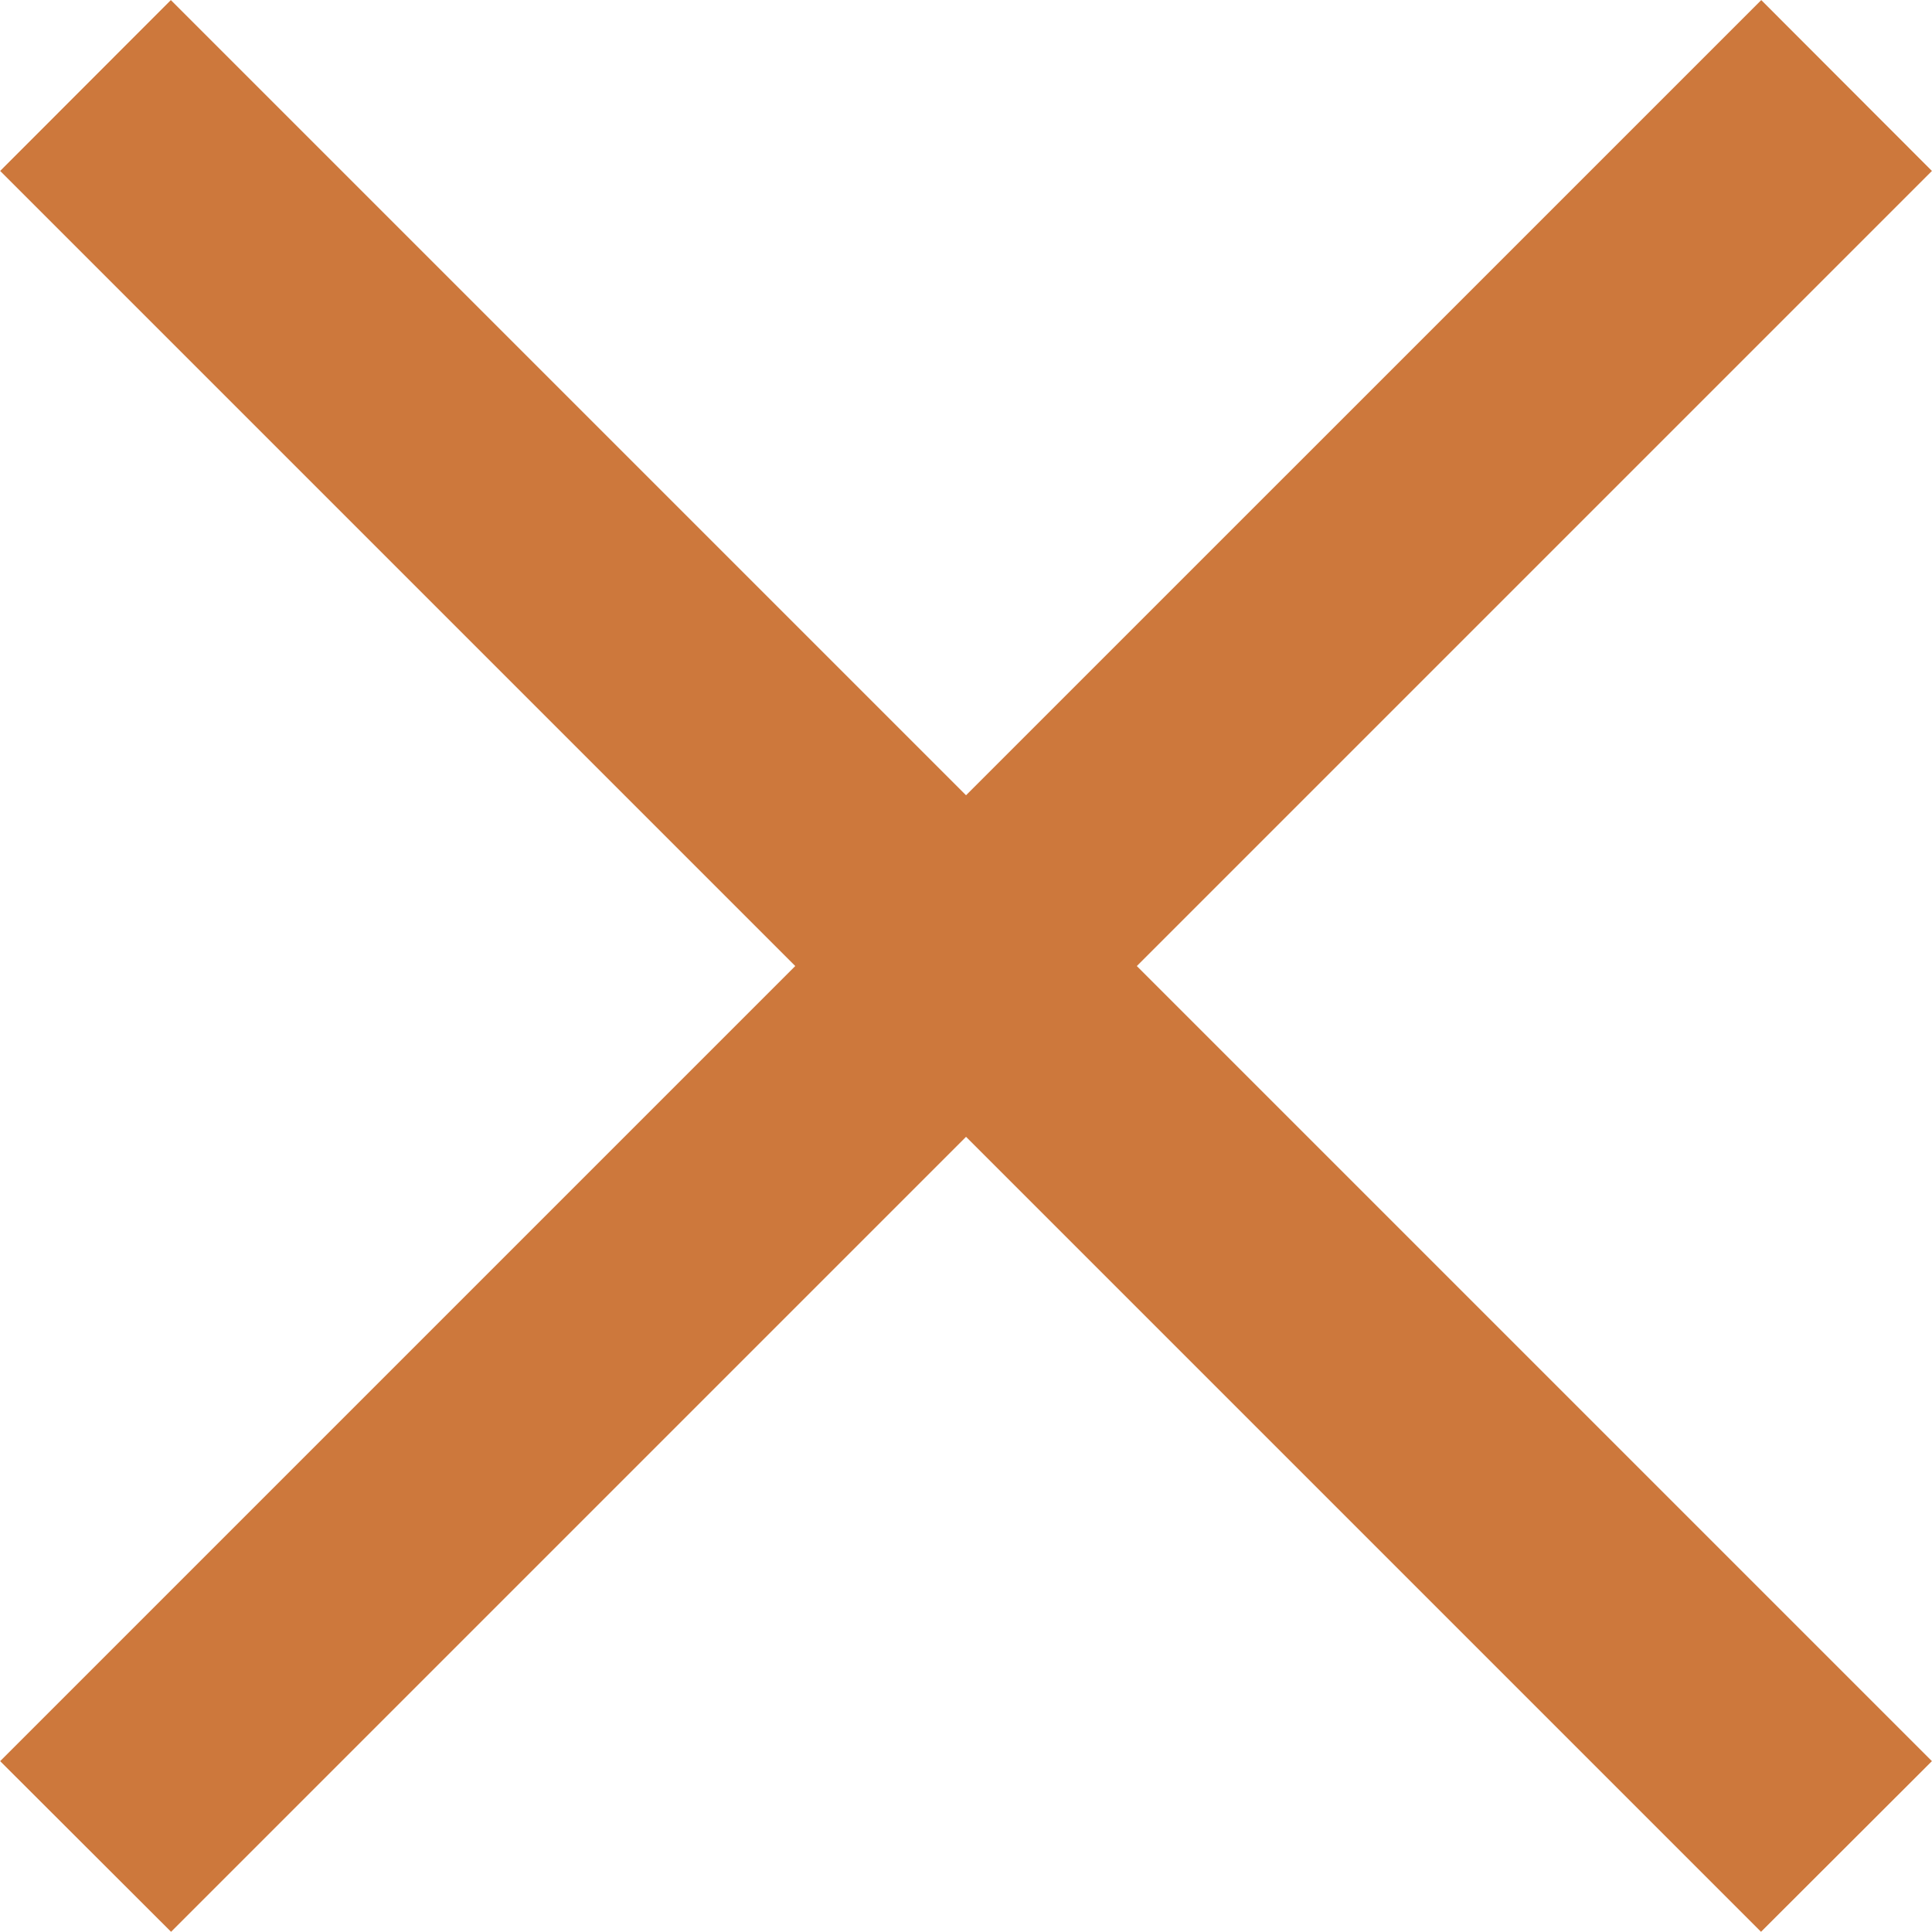
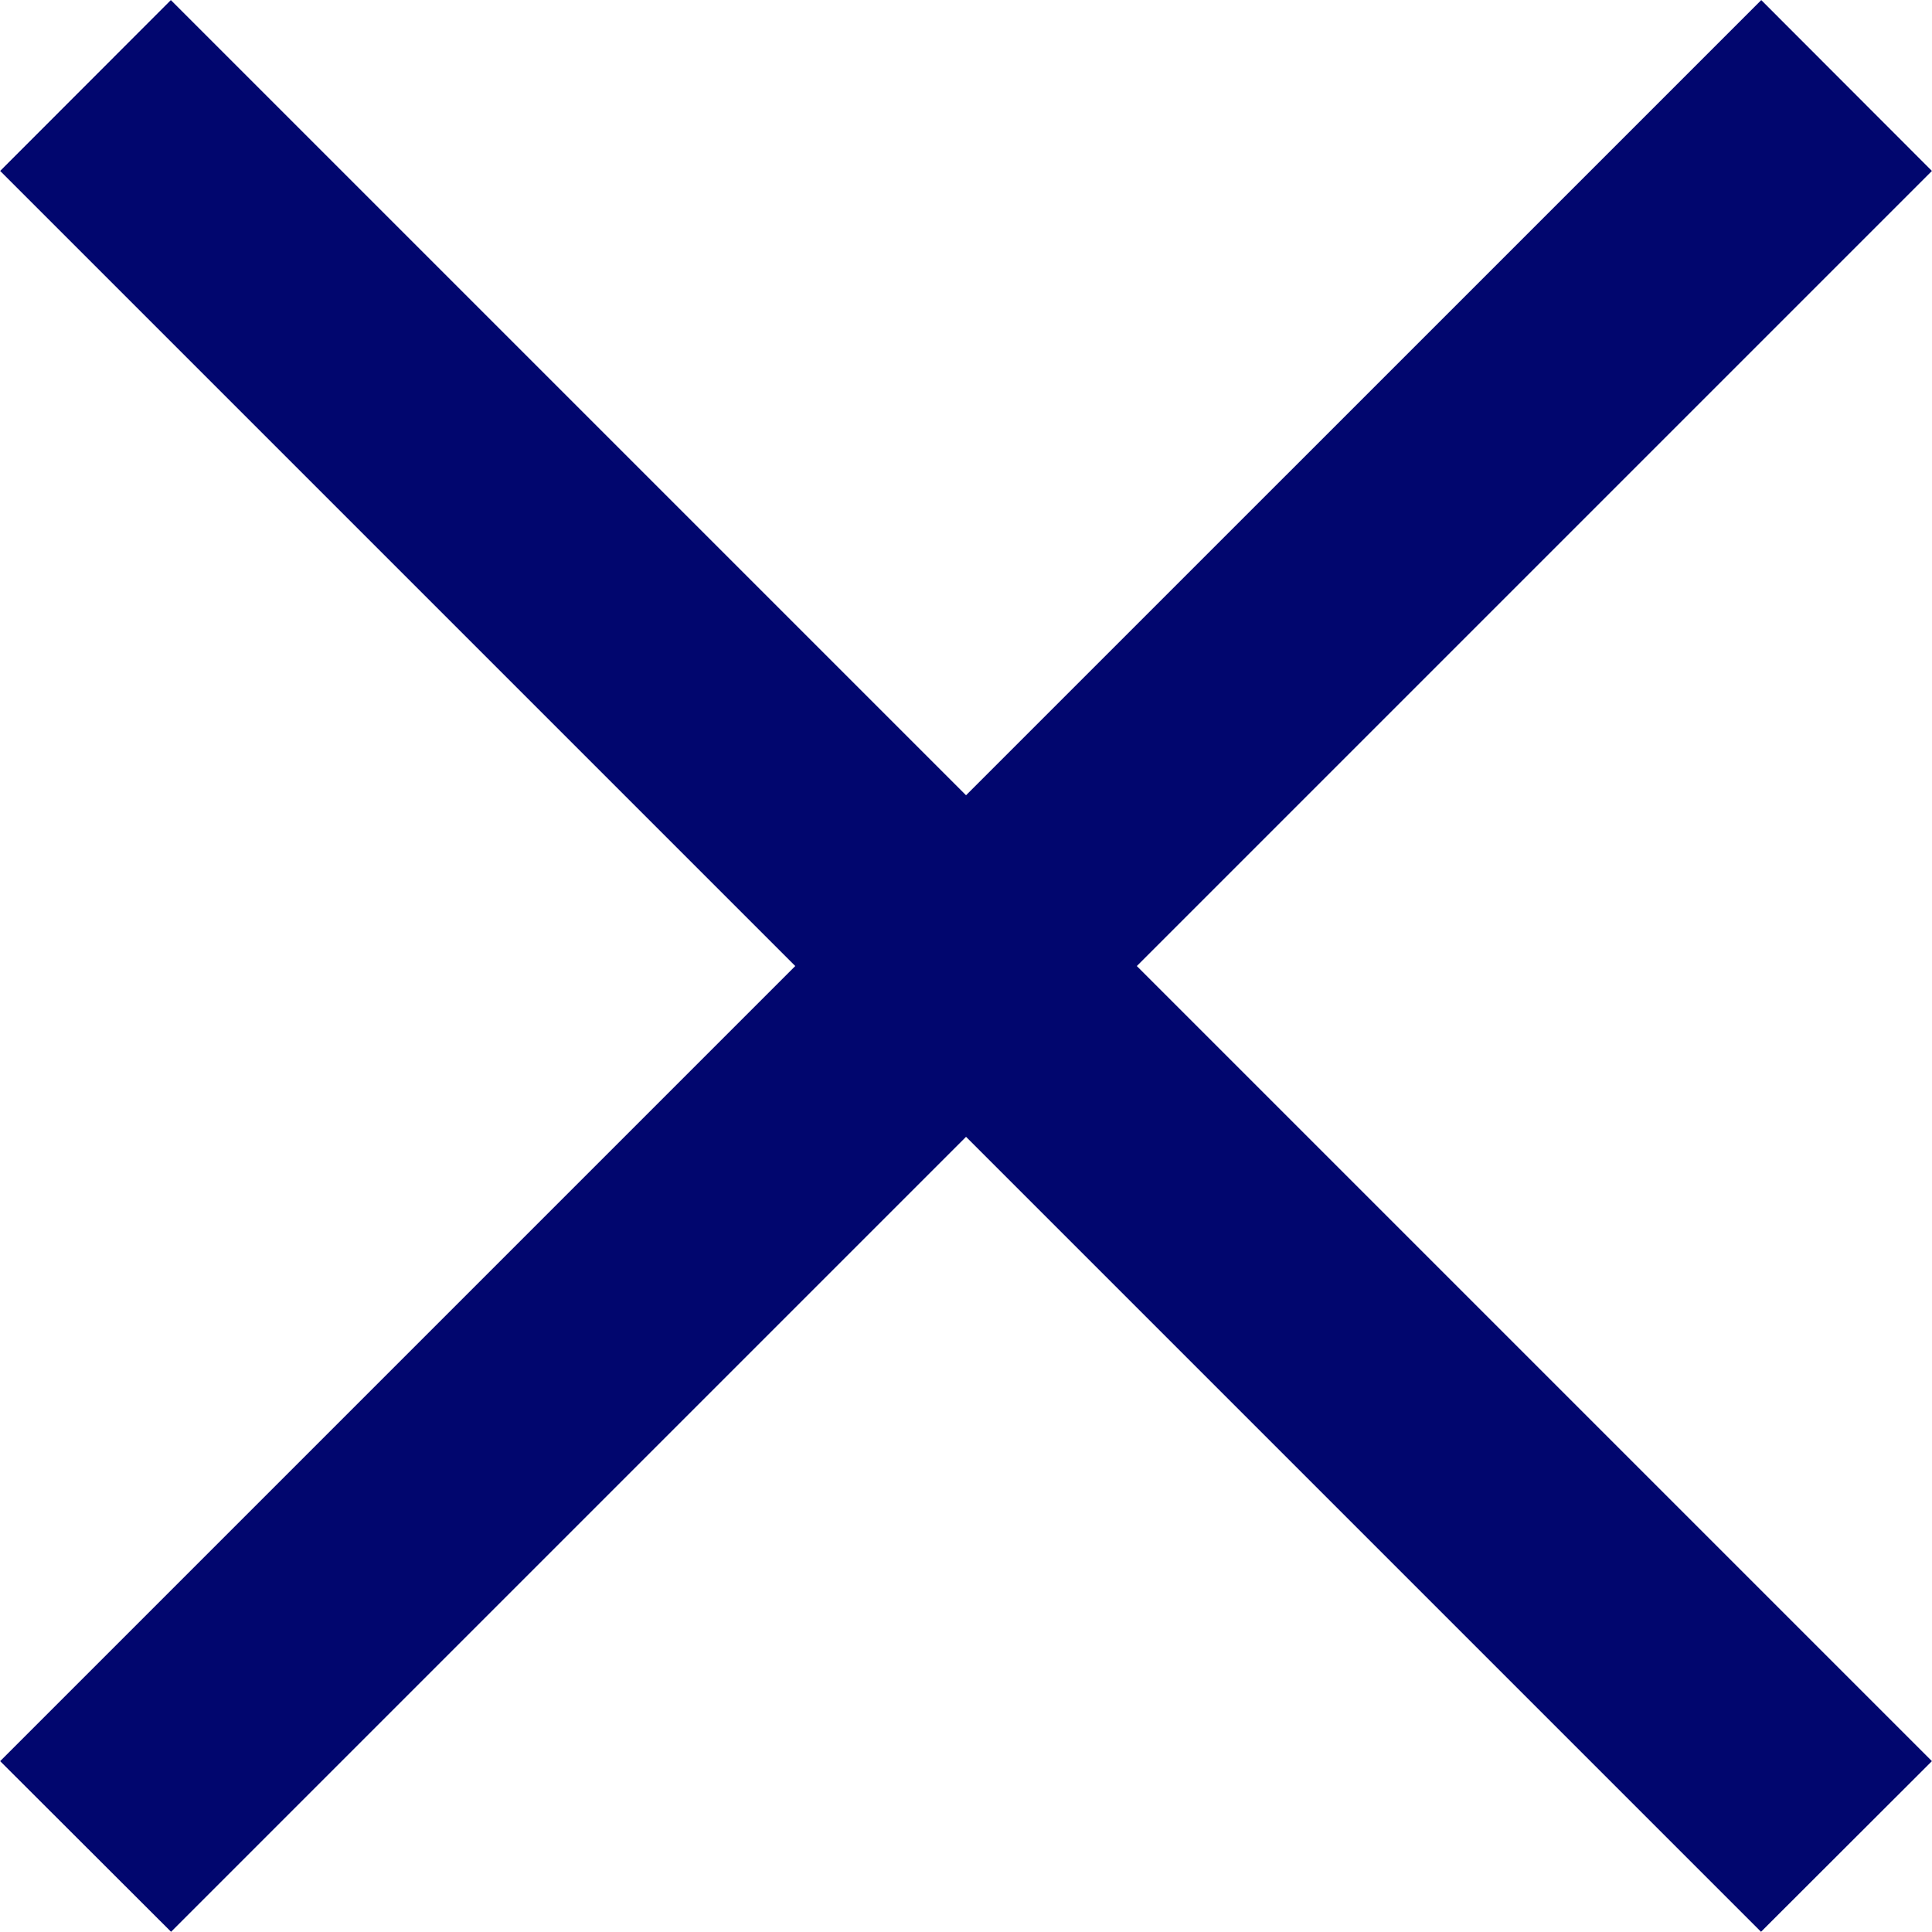
<svg xmlns="http://www.w3.org/2000/svg" enable-background="new 0 0 48 48" height="48px" id="Layer_1" version="1.1" viewBox="0 0 48 48" width="48px" xml:space="preserve">
  <g id="Layer_3">
-     <polygon fill="#cd783c" points="47.998,4.247 43.758,0.002 24.001,19.758 4.245,0.002 0.004,4.247 19.758,24.001 0.004,43.755    4.25,47.995 24.001,28.244 43.752,47.995 47.998,43.755 28.244,24.001  " />
+     <polygon fill="#01066E" points="47.998,4.247 43.758,0.002 24.001,19.758 4.245,0.002 0.004,4.247 19.758,24.001 0.004,43.755    4.25,47.995 24.001,28.244 43.752,47.995 47.998,43.755 28.244,24.001  " />
  </g>
</svg>
